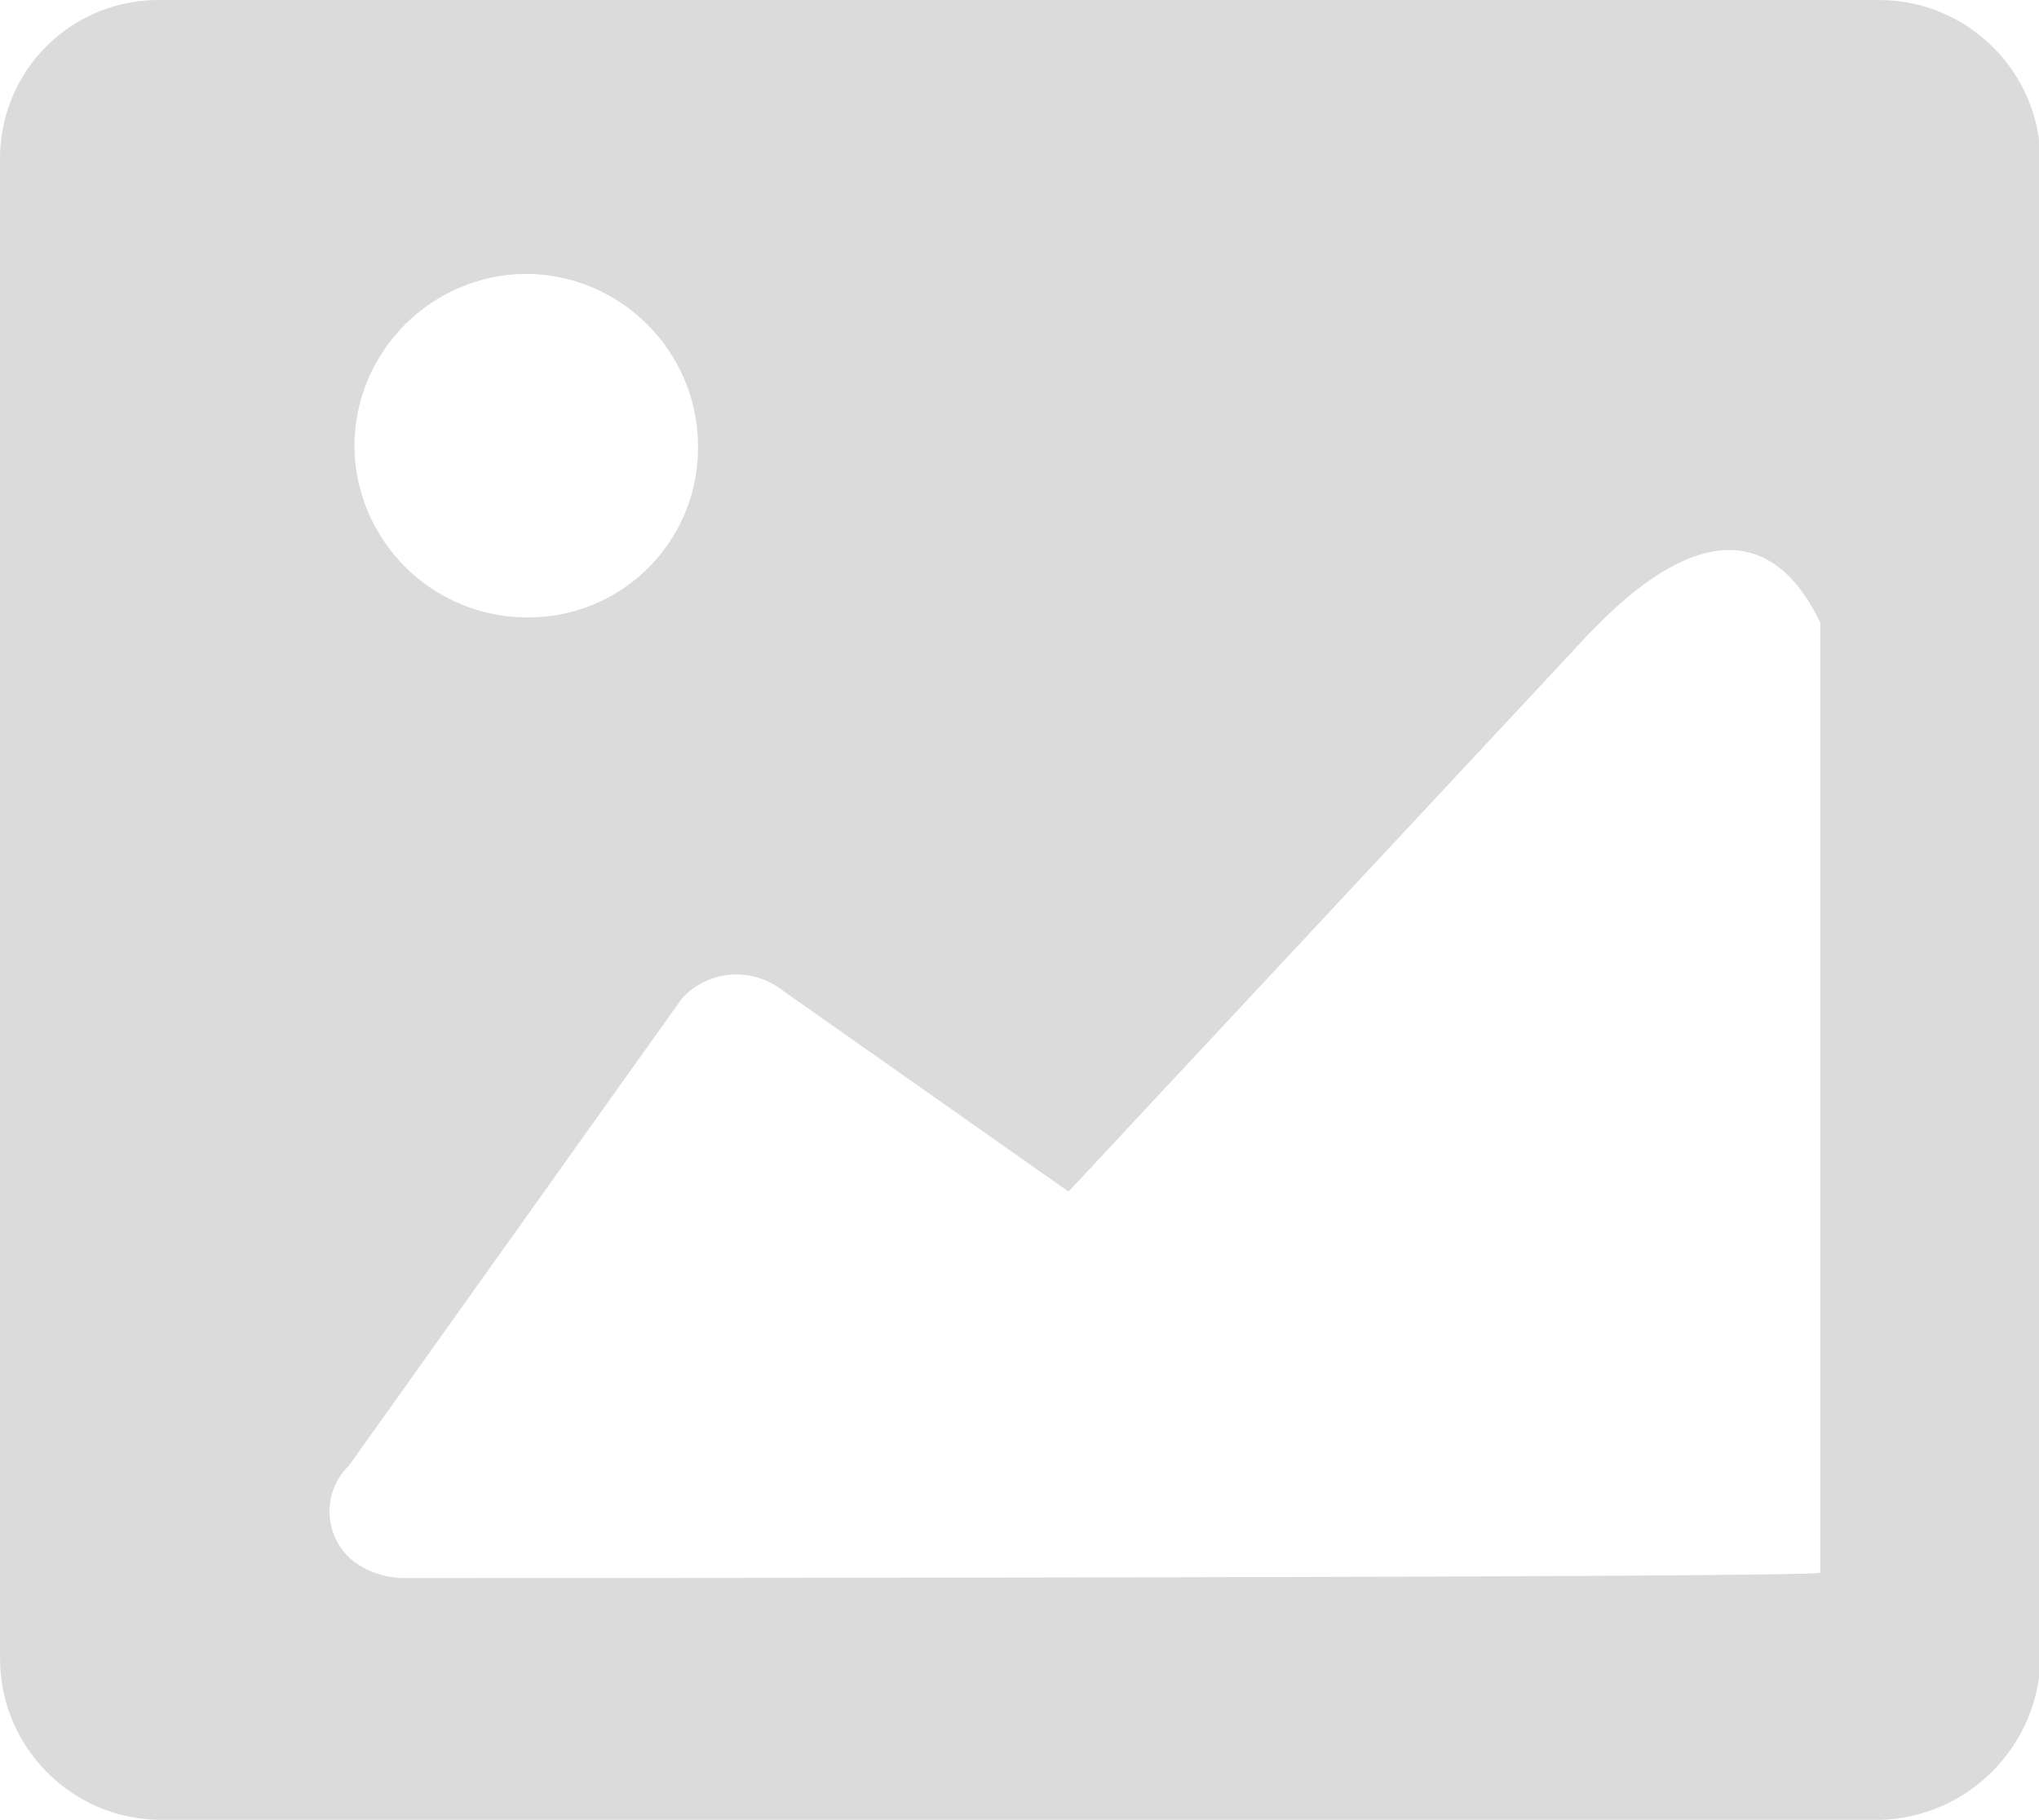
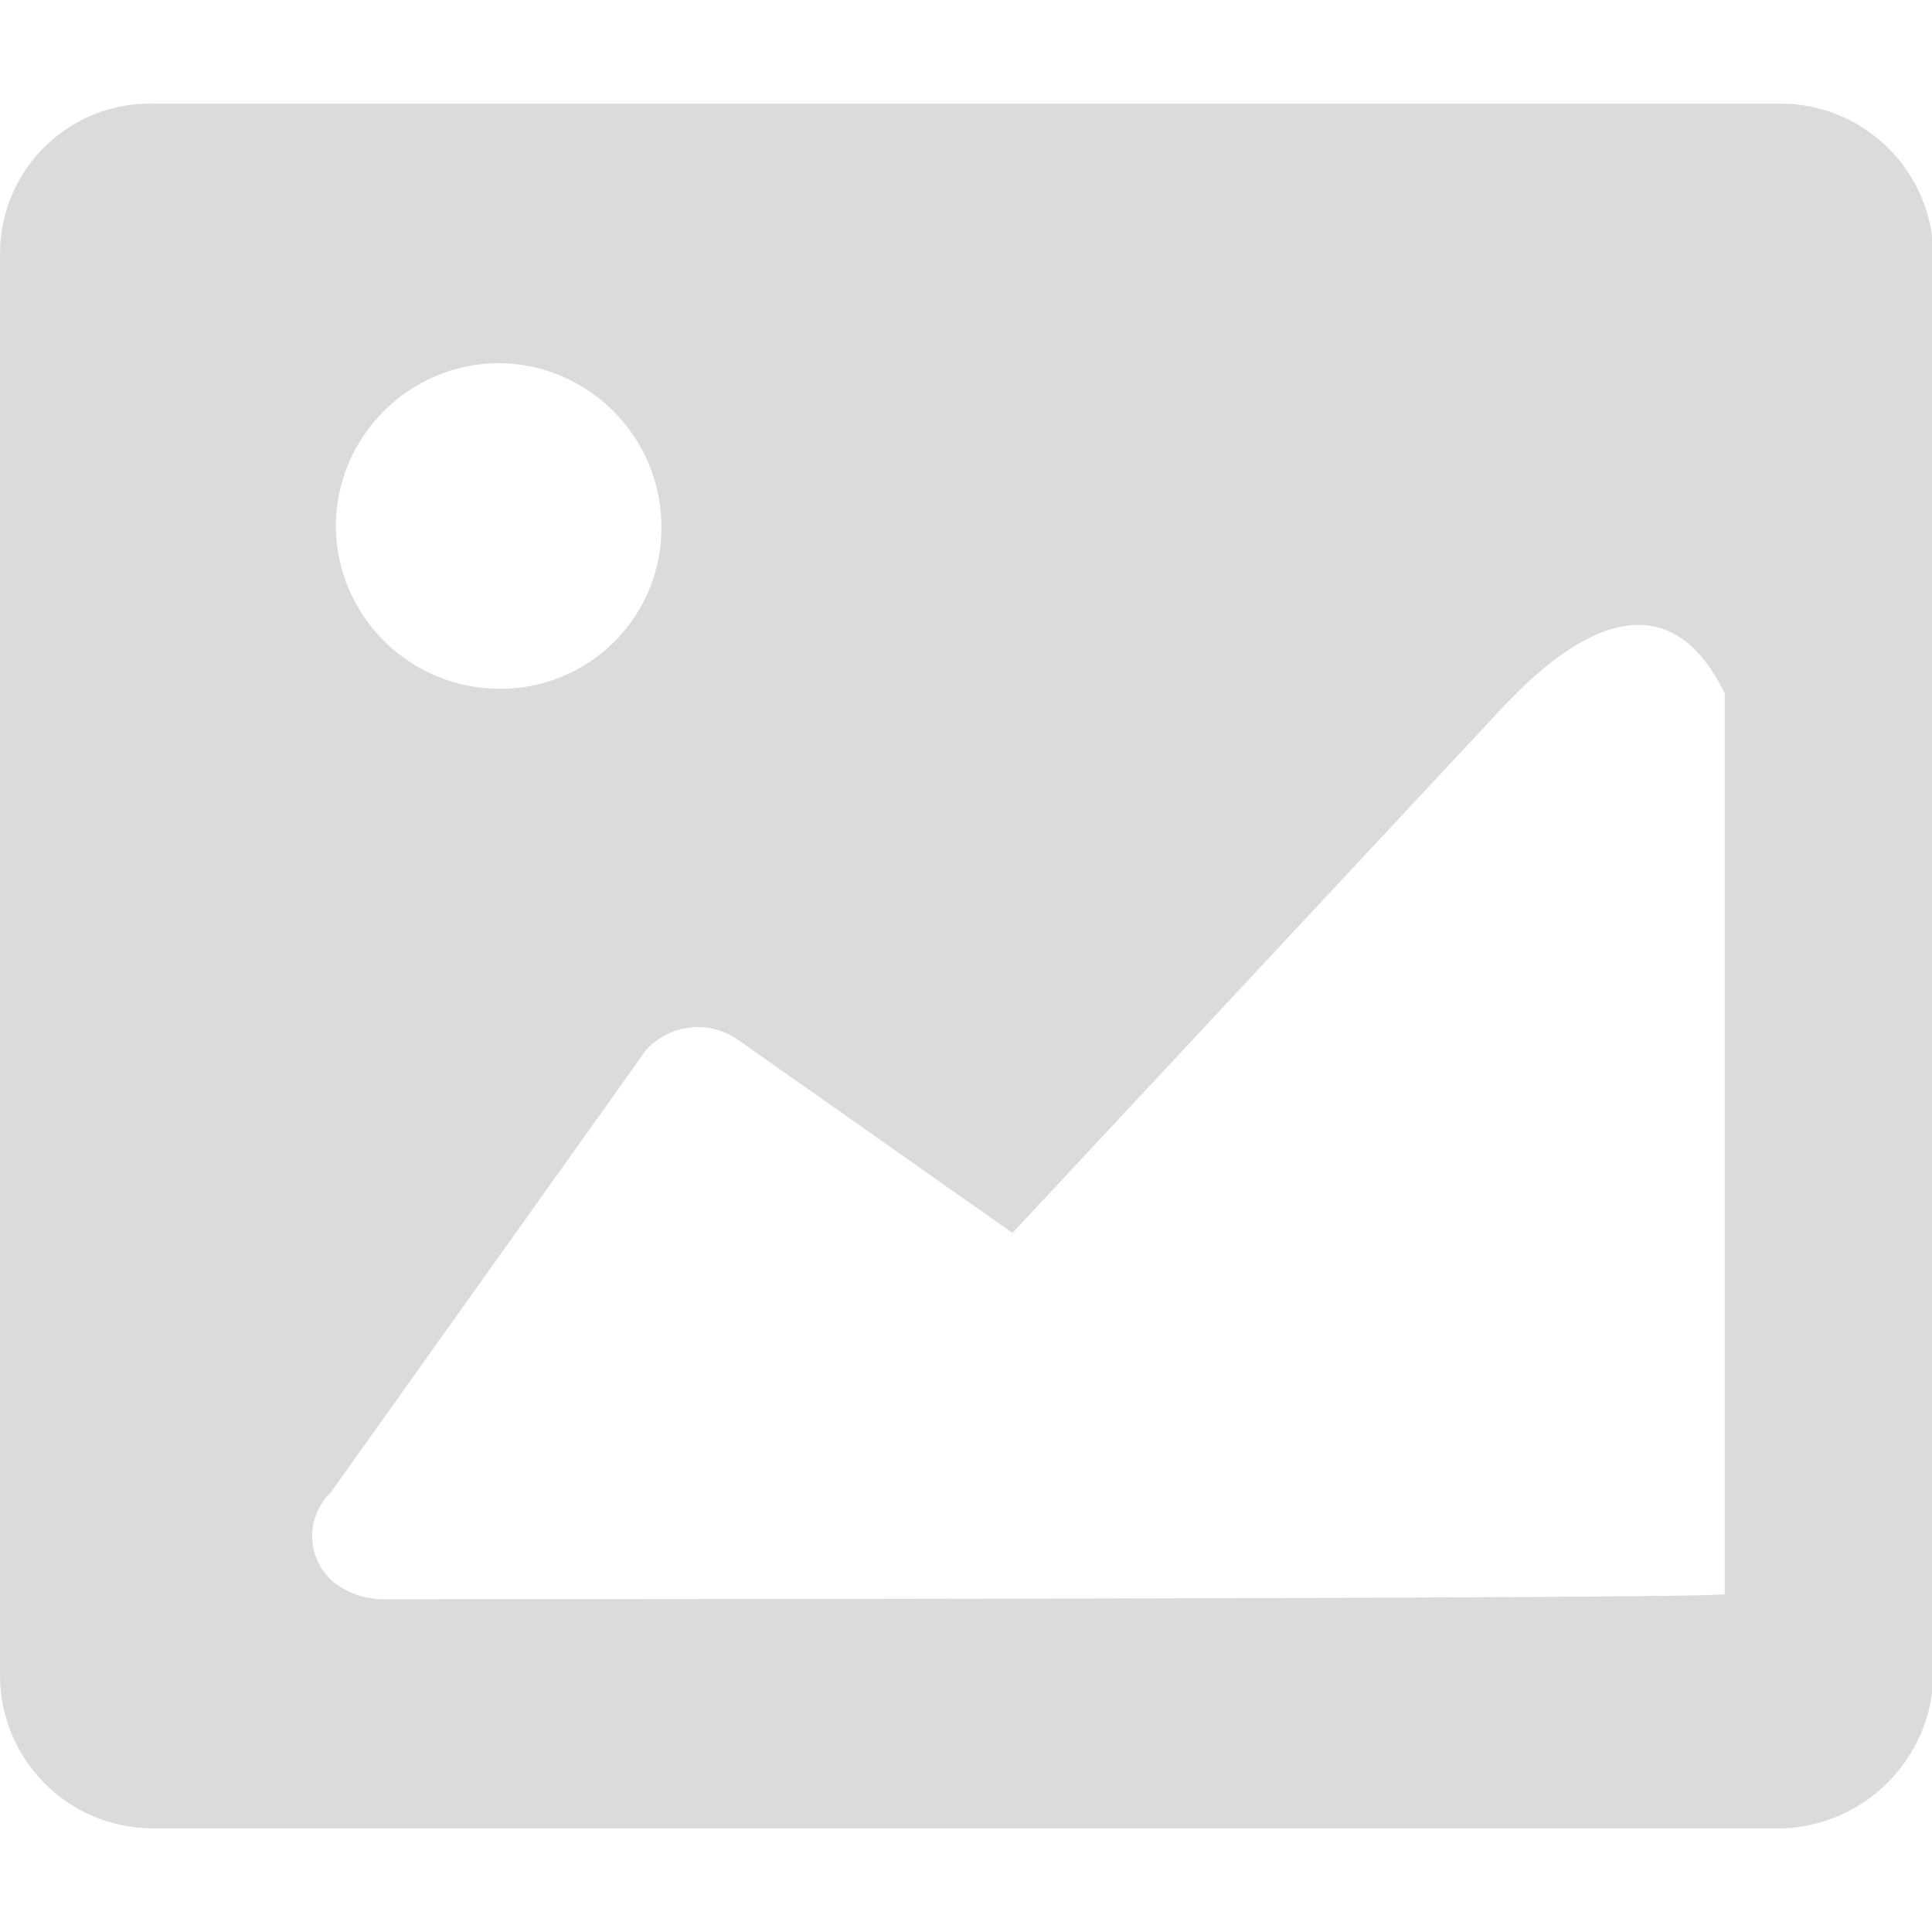
- <svg xmlns="http://www.w3.org/2000/svg" t="1560052368140" class="icon" style="" viewBox="0 0 1147 1024" version="1.1" p-id="1204" width="35.844" height="32">
+ <svg xmlns="http://www.w3.org/2000/svg" t="1560052368140" class="icon" style="" viewBox="0 0 1147 1024" version="1.1" p-id="1204" width="25" height="25">
  <defs>
    <style type="text/css" />
  </defs>
  <path d="M1057.238 0.014H90.638A89.001 89.001 0 0 0 0.015 90.637v842.74A90.879 90.879 0 0 0 90.638 1024h966.6a92.927 92.927 0 0 0 90.623-90.623V90.637A90.879 90.879 0 0 0 1057.238 0.014zM296.032 154.081a97.321 97.321 0 0 1 96.639 96.681 95.401 95.401 0 0 1-96.639 96.639 97.321 97.321 0 0 1-96.681-96.639 97.321 97.321 0 0 1 96.681-96.681z m-69.46 733.857a48.725 48.725 0 0 1-27.178-9.045 35.882 35.882 0 0 1-3.029-54.357l187.261-262.78a41.599 41.599 0 0 1 54.357-6.059l163.112 114.772 292.988-314.15c15.104-15.104 87.593-93.652 129.876-6.059V884.909c0 3.029-797.429 3.029-797.429 3.029z m0 0" fill="#dbdbdb" p-id="1205" />
</svg>
